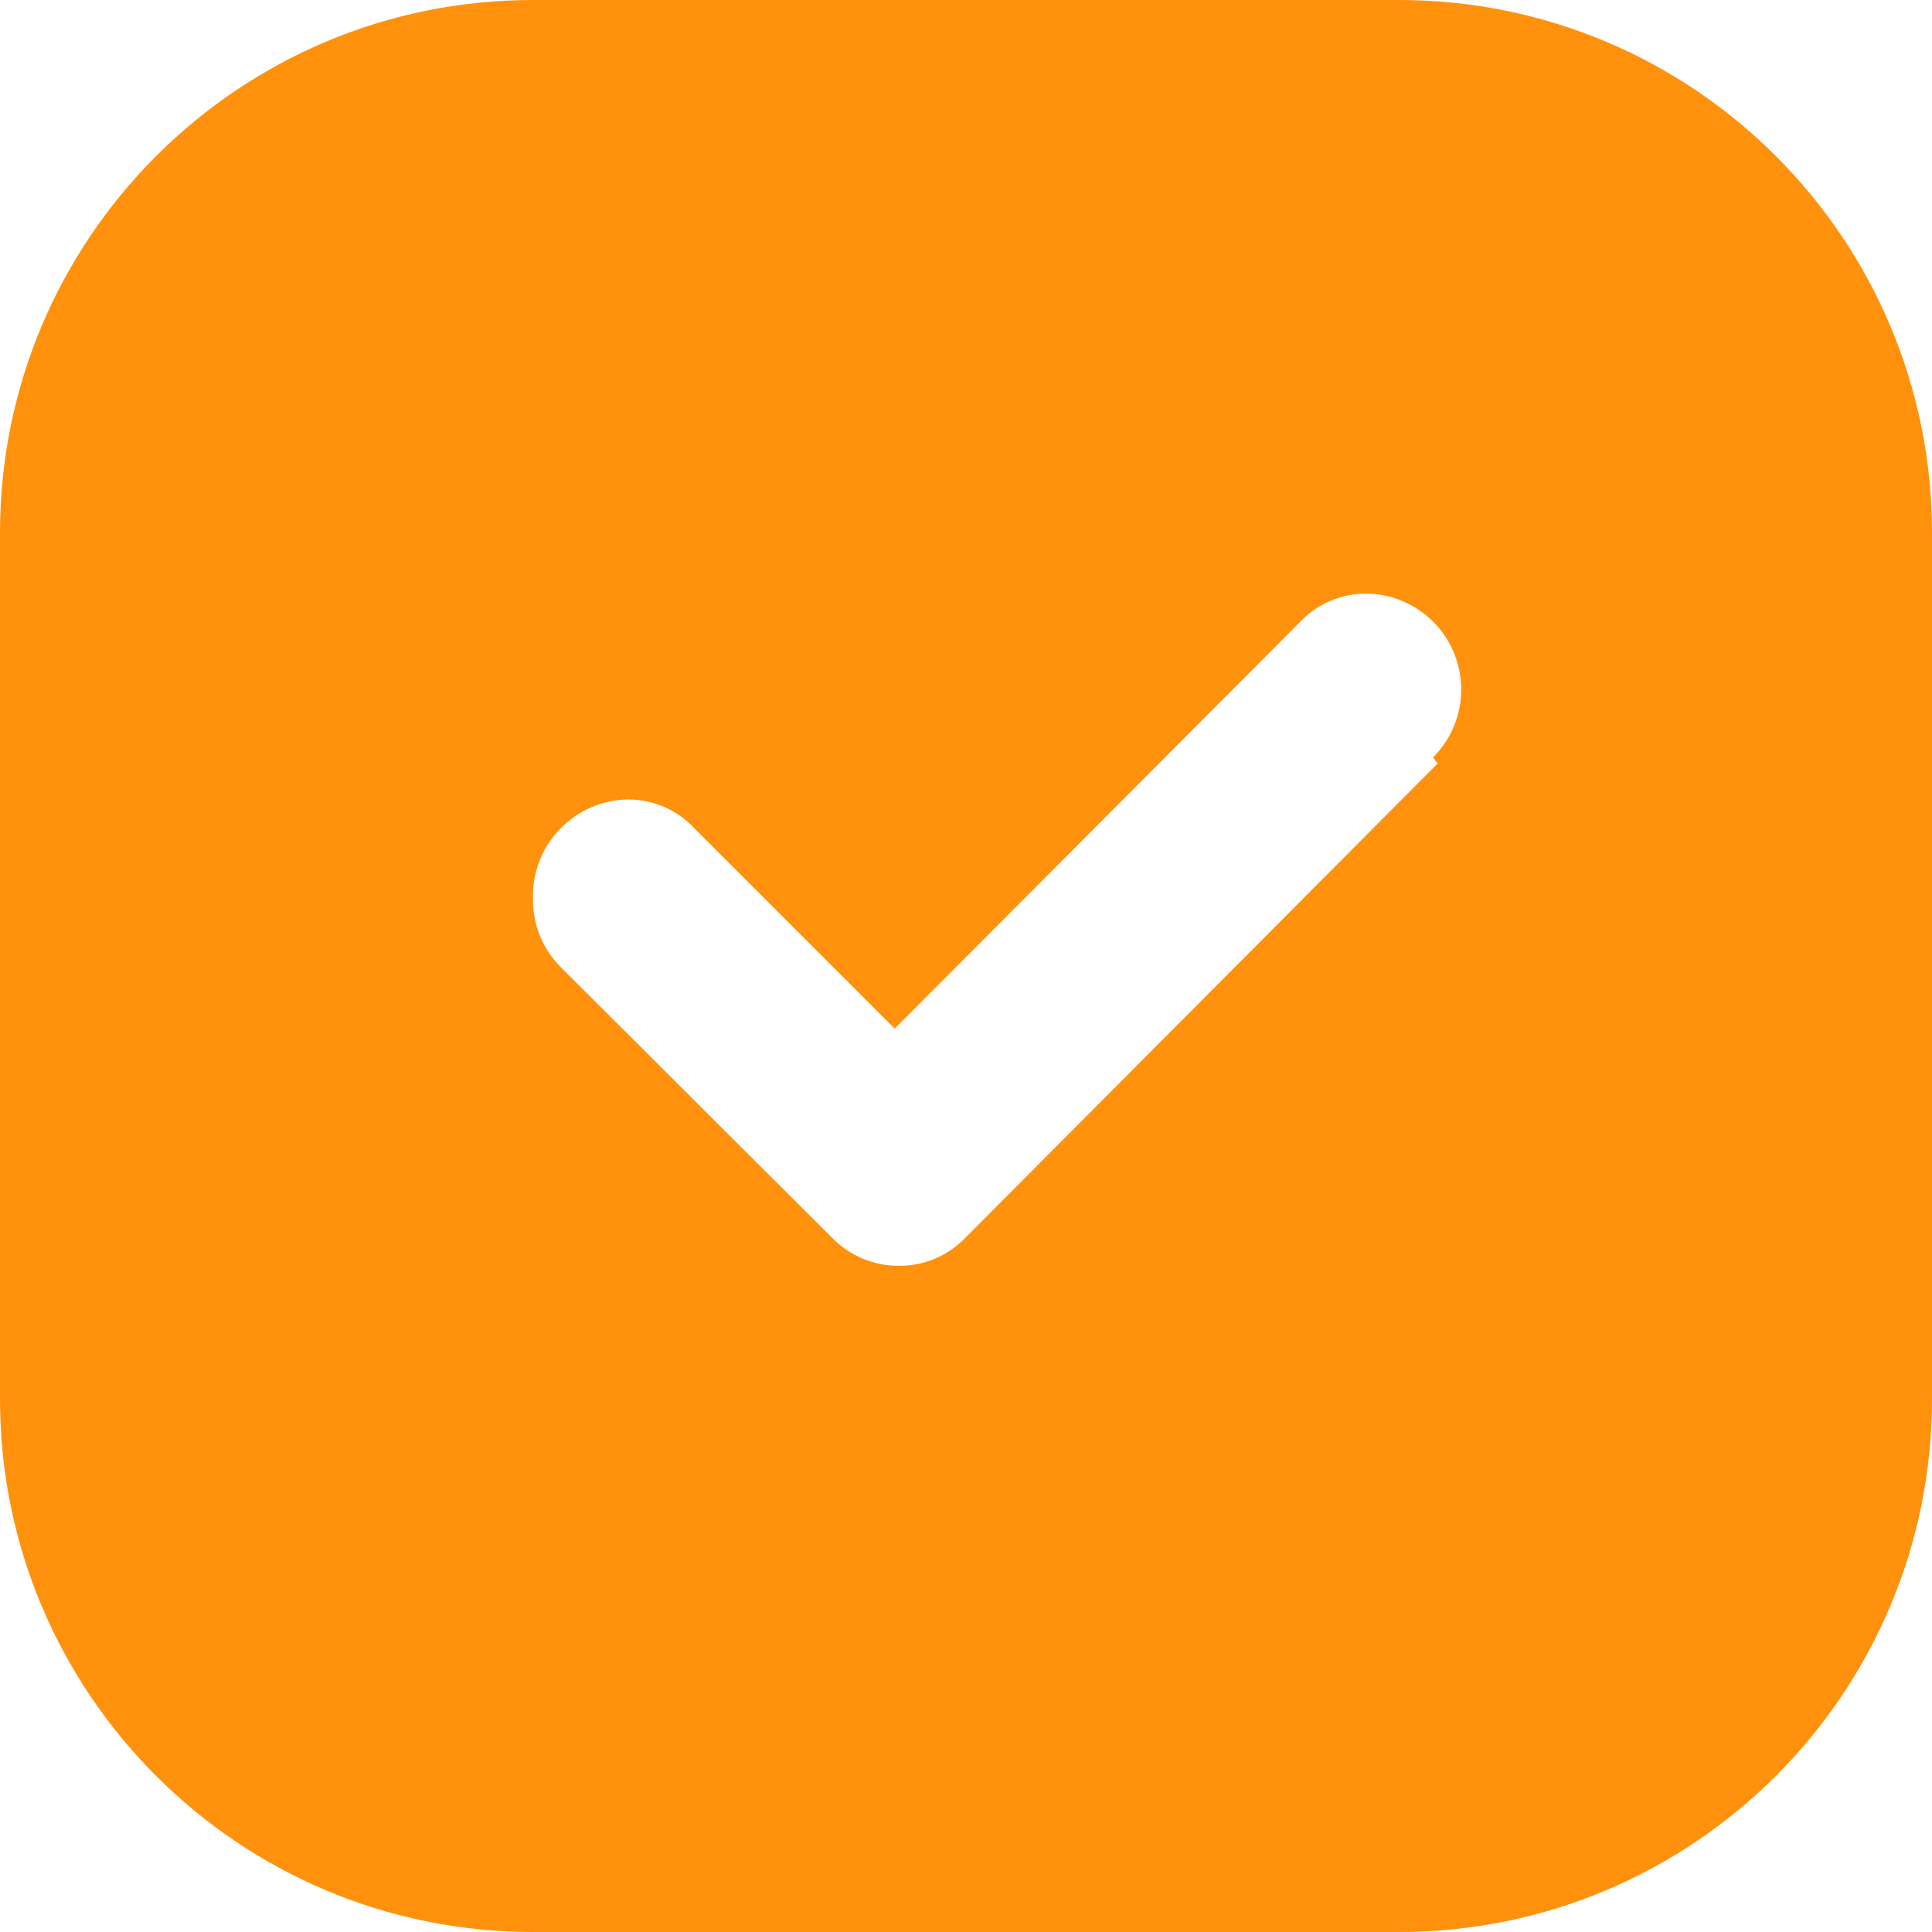
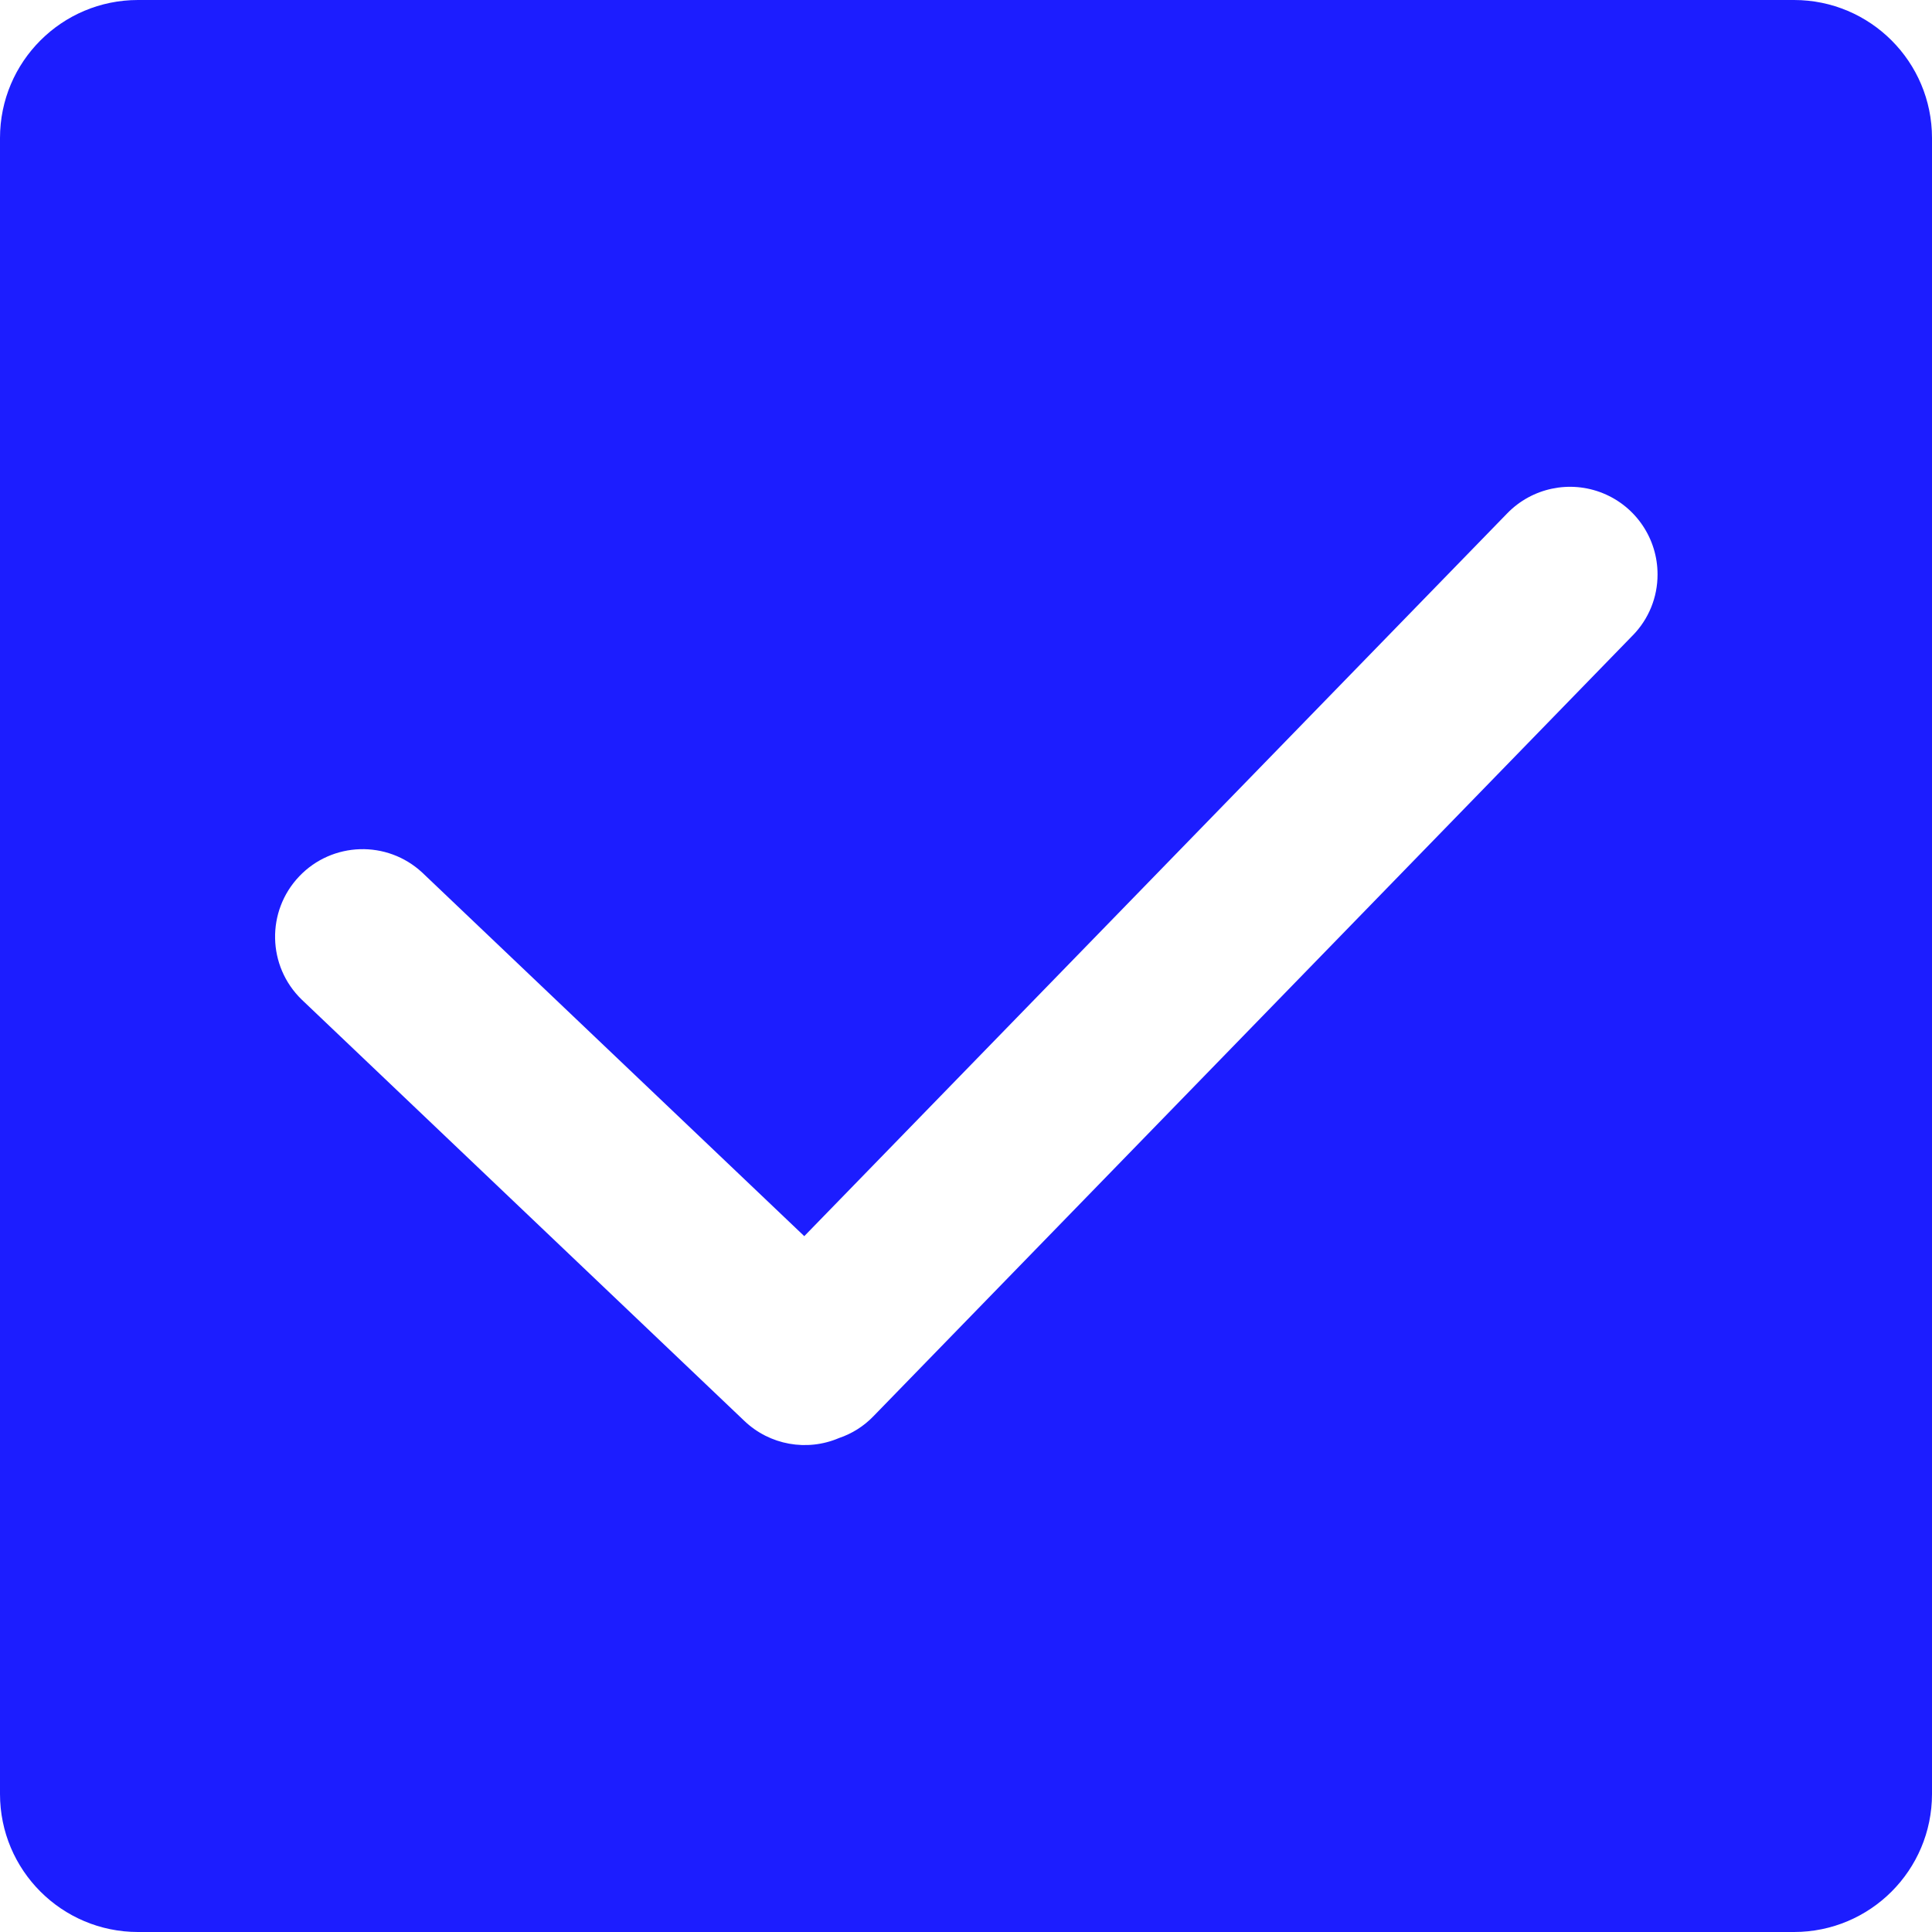
- <svg xmlns="http://www.w3.org/2000/svg" t="1655109240343" class="icon" viewBox="0 0 1024 1024" version="1.1" p-id="15761" width="200" height="200">
+ <svg xmlns="http://www.w3.org/2000/svg" t="1657271360341" class="icon" viewBox="0 0 1024 1024" version="1.1" p-id="1250" width="200" height="200">
  <defs>
    <style type="text/css">@font-face { font-family: feedback-iconfont; src: url("//at.alicdn.com/t/font_1031158_u69w8yhxdu.woff2?t=1630033759944") format("woff2"), url("//at.alicdn.com/t/font_1031158_u69w8yhxdu.woff?t=1630033759944") format("woff"), url("//at.alicdn.com/t/font_1031158_u69w8yhxdu.ttf?t=1630033759944") format("truetype"); }
</style>
  </defs>
-   <path d="M741.517 0H282.483a282.483 282.483 0 0 0-282.483 282.483v459.034a282.483 282.483 0 0 0 282.483 282.483h459.034a282.483 282.483 0 0 0 282.483-282.483V282.483a282.483 282.483 0 0 0-282.483-282.483z m20.48 404.657l-250.35 251.41a48.375 48.375 0 0 1-35.31 14.83 49.081 49.081 0 0 1-35.31-14.83l-144.066-143.713a50.141 50.141 0 0 1-14.477-35.31A51.2 51.2 0 0 1 332.977 423.724a48.022 48.022 0 0 1 35.31 15.537l105.931 105.931 214.687-215.393a48.022 48.022 0 0 1 35.31-15.183 50.847 50.847 0 0 1 35.31 86.863z" p-id="15762" fill="#FF910D" />
+   <path d="M950.856 0H73.144A73.144 73.144 0 0 0 0 73.144v877.712A73.144 73.144 0 0 0 73.144 1024h877.712A73.144 73.144 0 0 0 1024 950.856V73.144A73.144 73.144 0 0 0 950.856 0z m-85.467 336.764L462.882 750.69a45.41 45.41 0 0 1-18.214 11.51 46.303 46.303 0 0 1-50.113-9.061L159.87 529.768a46.406 46.406 0 0 1 63.968-67.24l202.443 192.66 372.6-383.124a46.395 46.395 0 0 1 79.654 32.436 45.983 45.983 0 0 1-13.135 32.264z" p-id="1251" fill="#1C1Dff" />
</svg>
